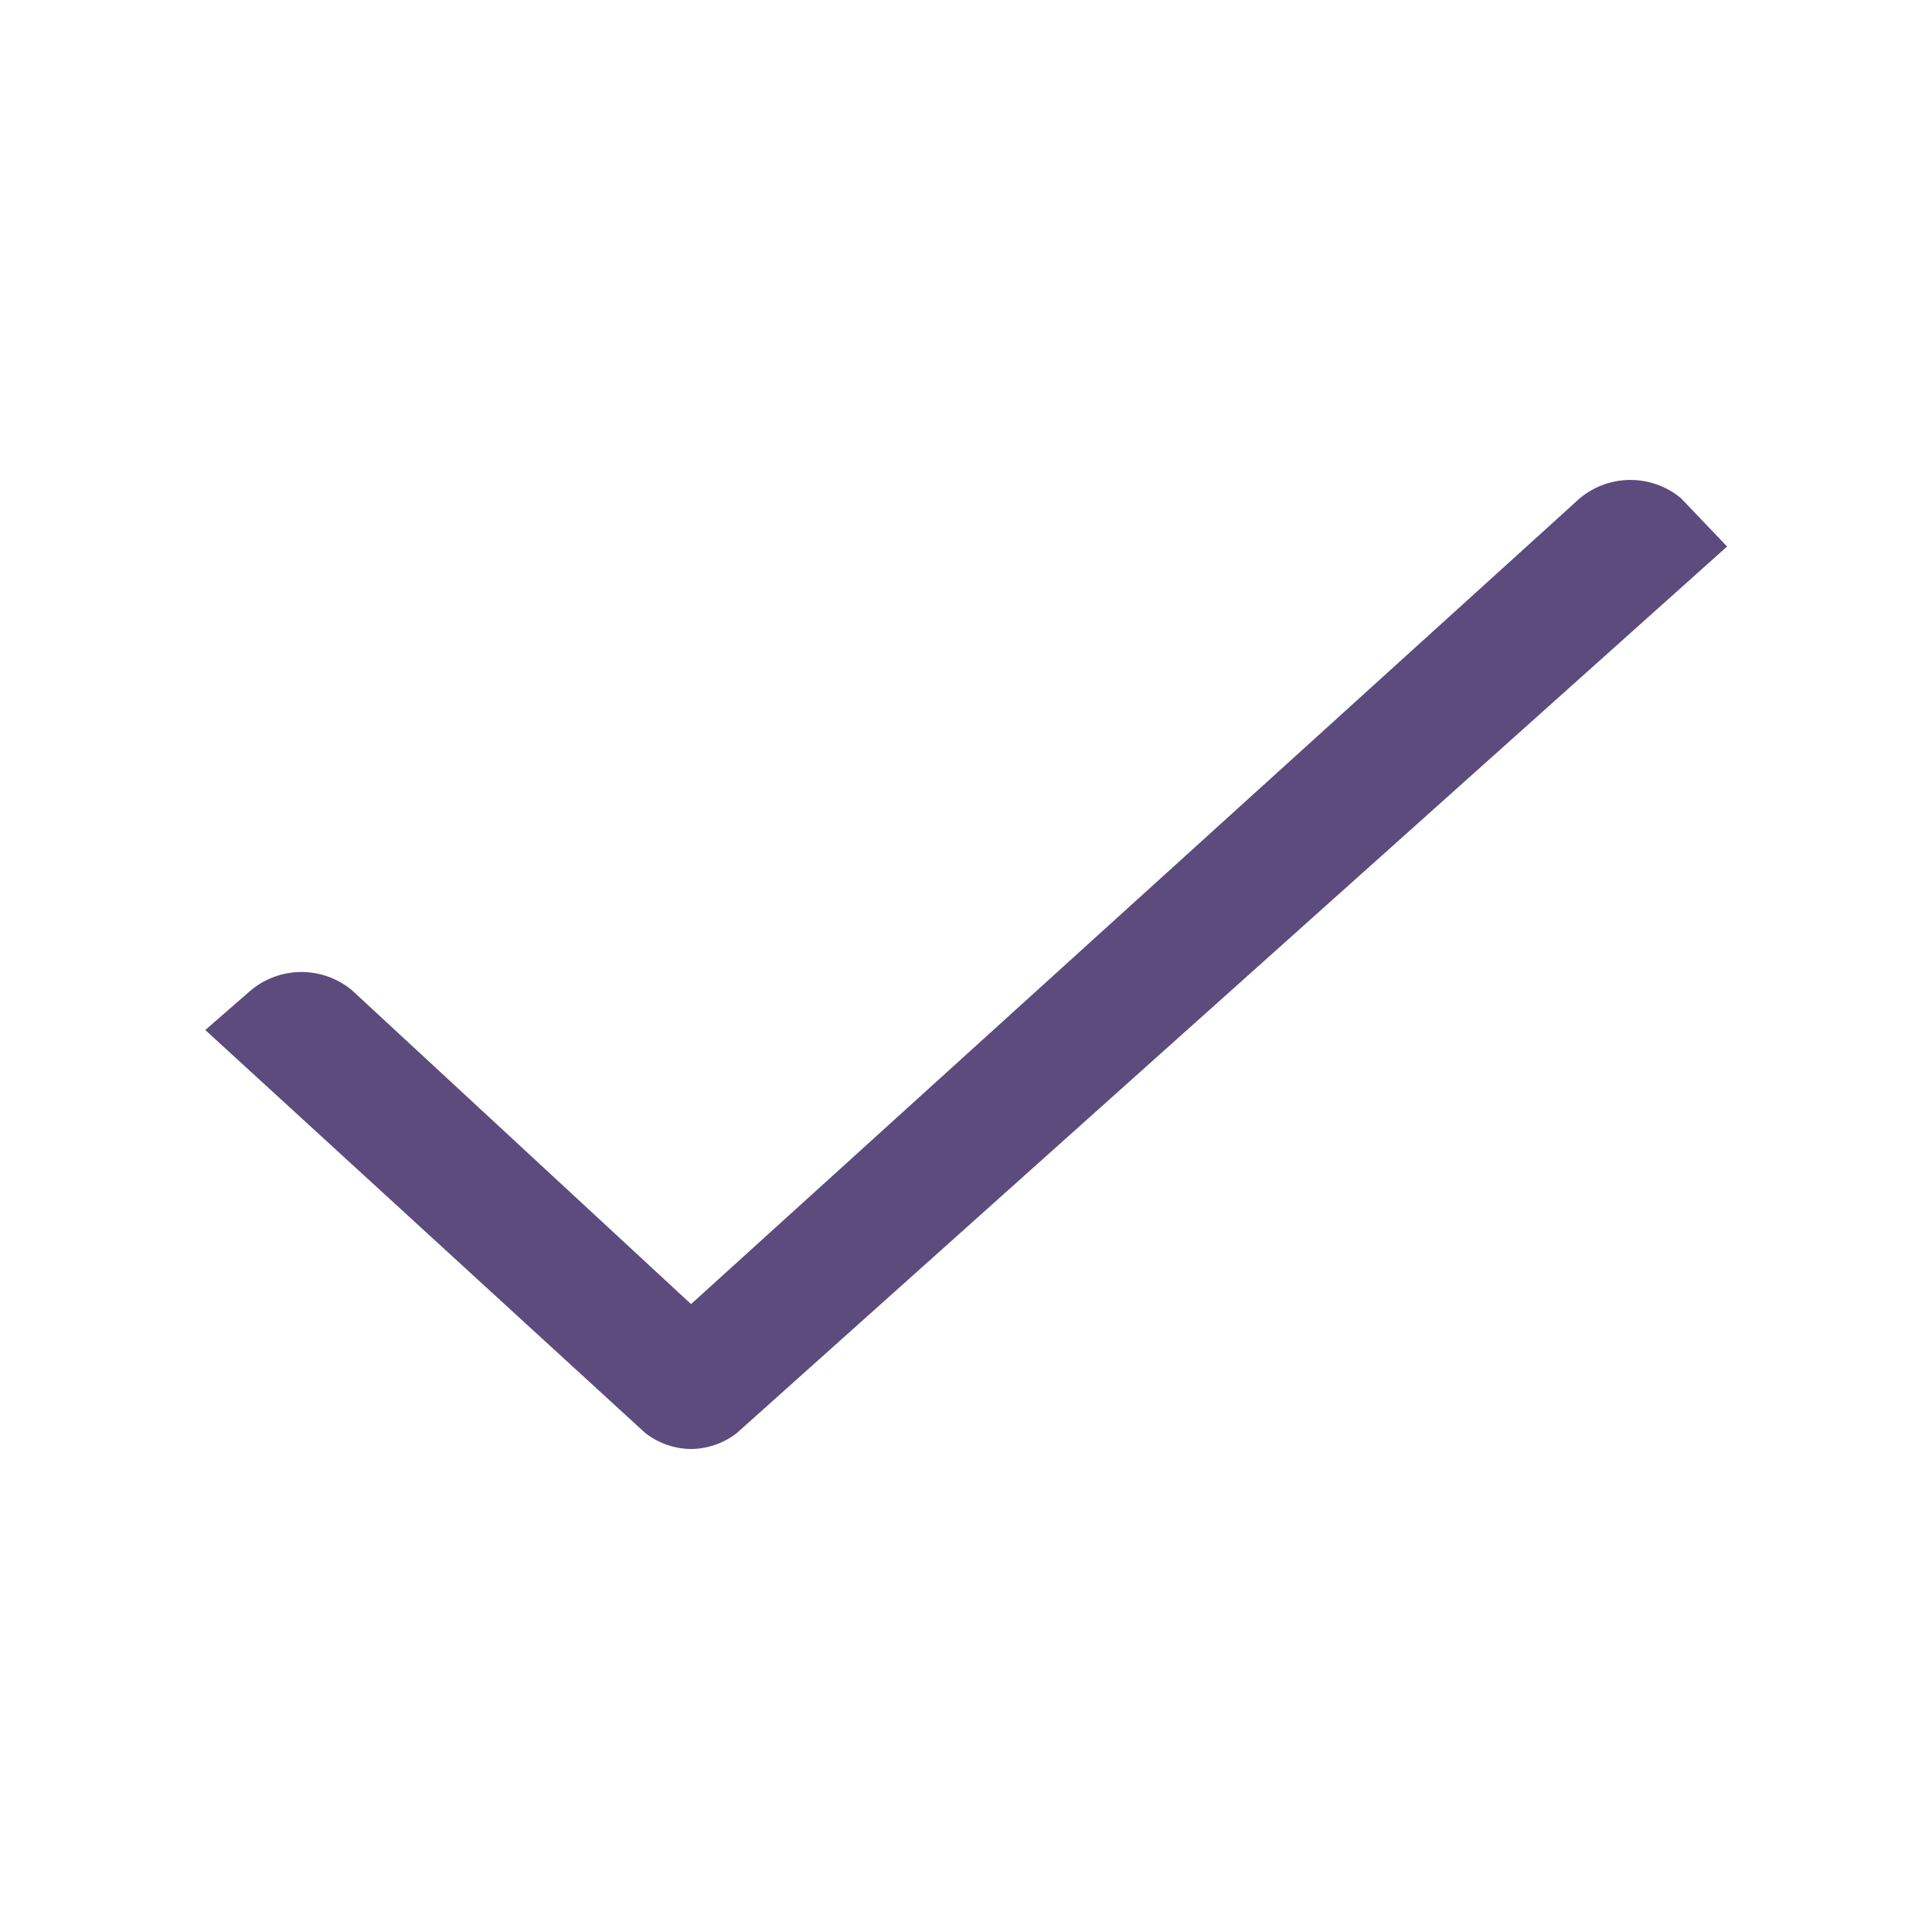
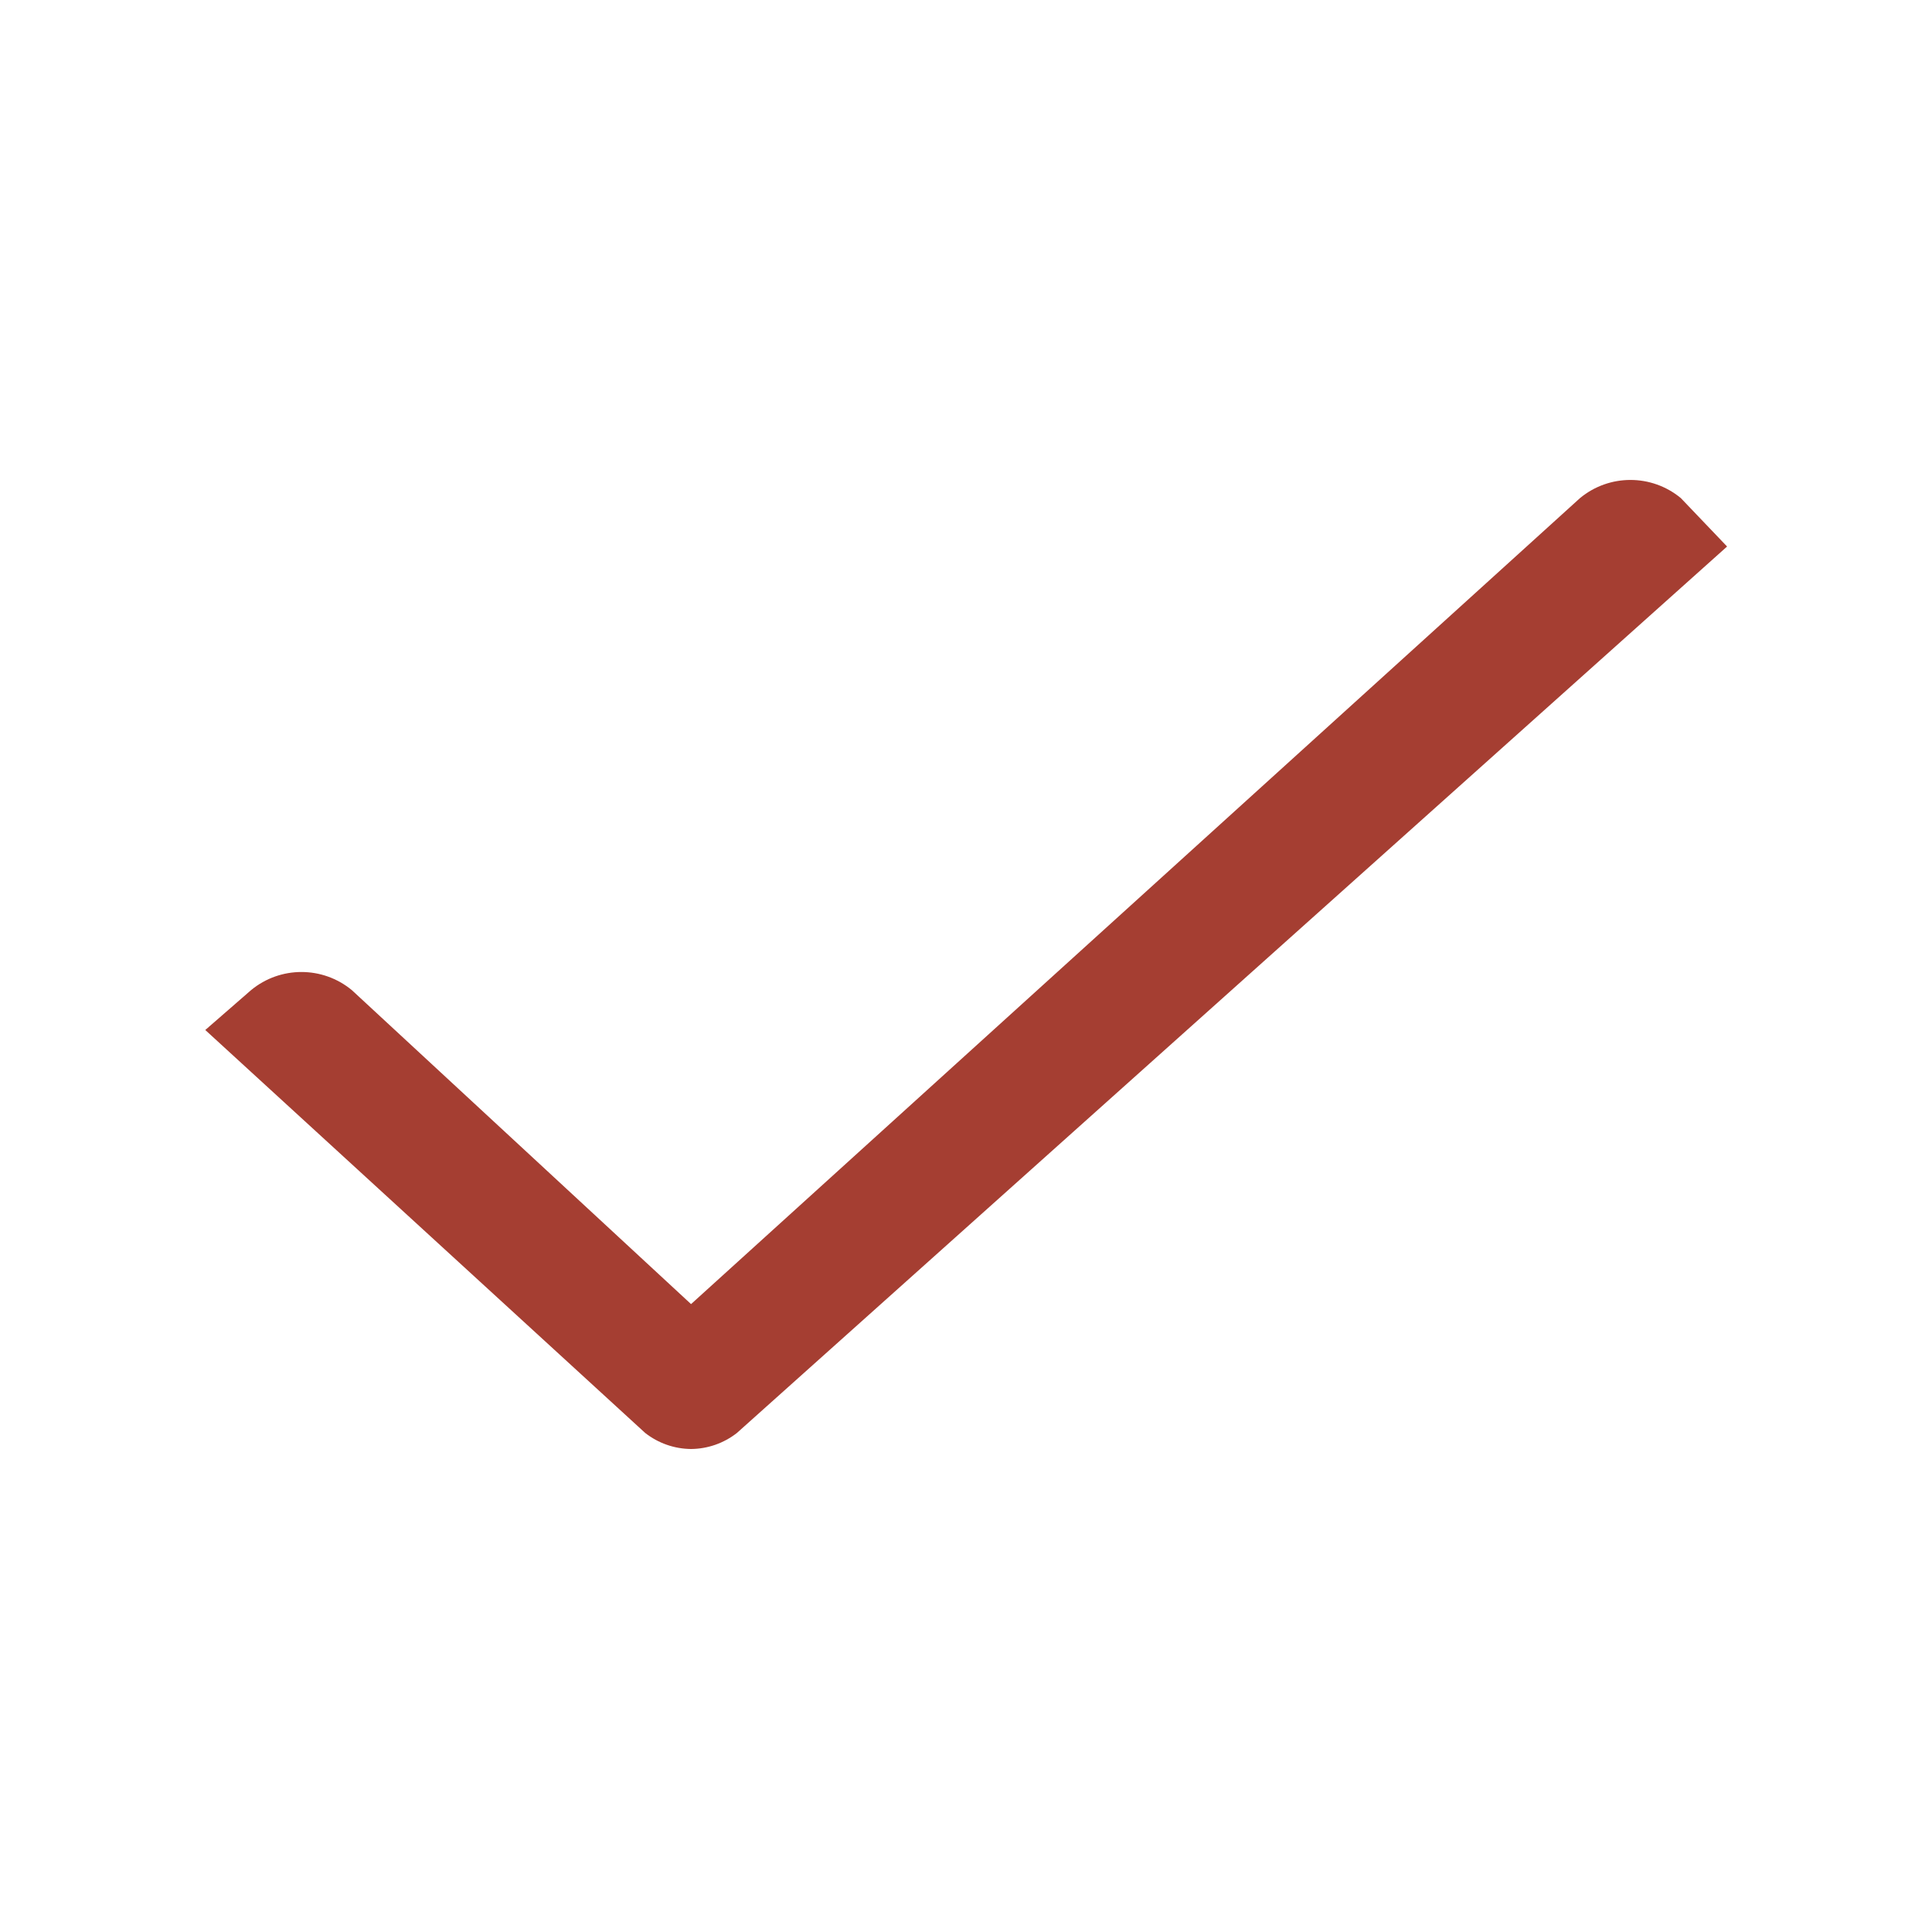
<svg xmlns="http://www.w3.org/2000/svg" id="ic_check" width="16" height="16" viewBox="0 0 16 16" shape-rendering="geometricPrecision">
  <defs>
    <style type="text/css">
-             .cls-1{fill:none}.cls-2{fill:#5c4b7d}
+             .cls-1{fill:none}.cls-2{fill:#a53e32}
        </style>
  </defs>
  <path id="Rectangle_3779" d="M0 0h16v16H0z" class="cls-1" data-name="Rectangle 3779" />
  <path id="Path_18587" d="M13.92 4.125a.655.655 0 0 0-.835 0L5.723 10.8 2.914 8.2a.655.655 0 0 0-.835 0l-.379.33 3.643 3.337a.624.624 0 0 0 .38.133.624.624 0 0 0 .38-.133l8.2-7.341z" class="cls-2" data-name="Path 18587" />
</svg>
